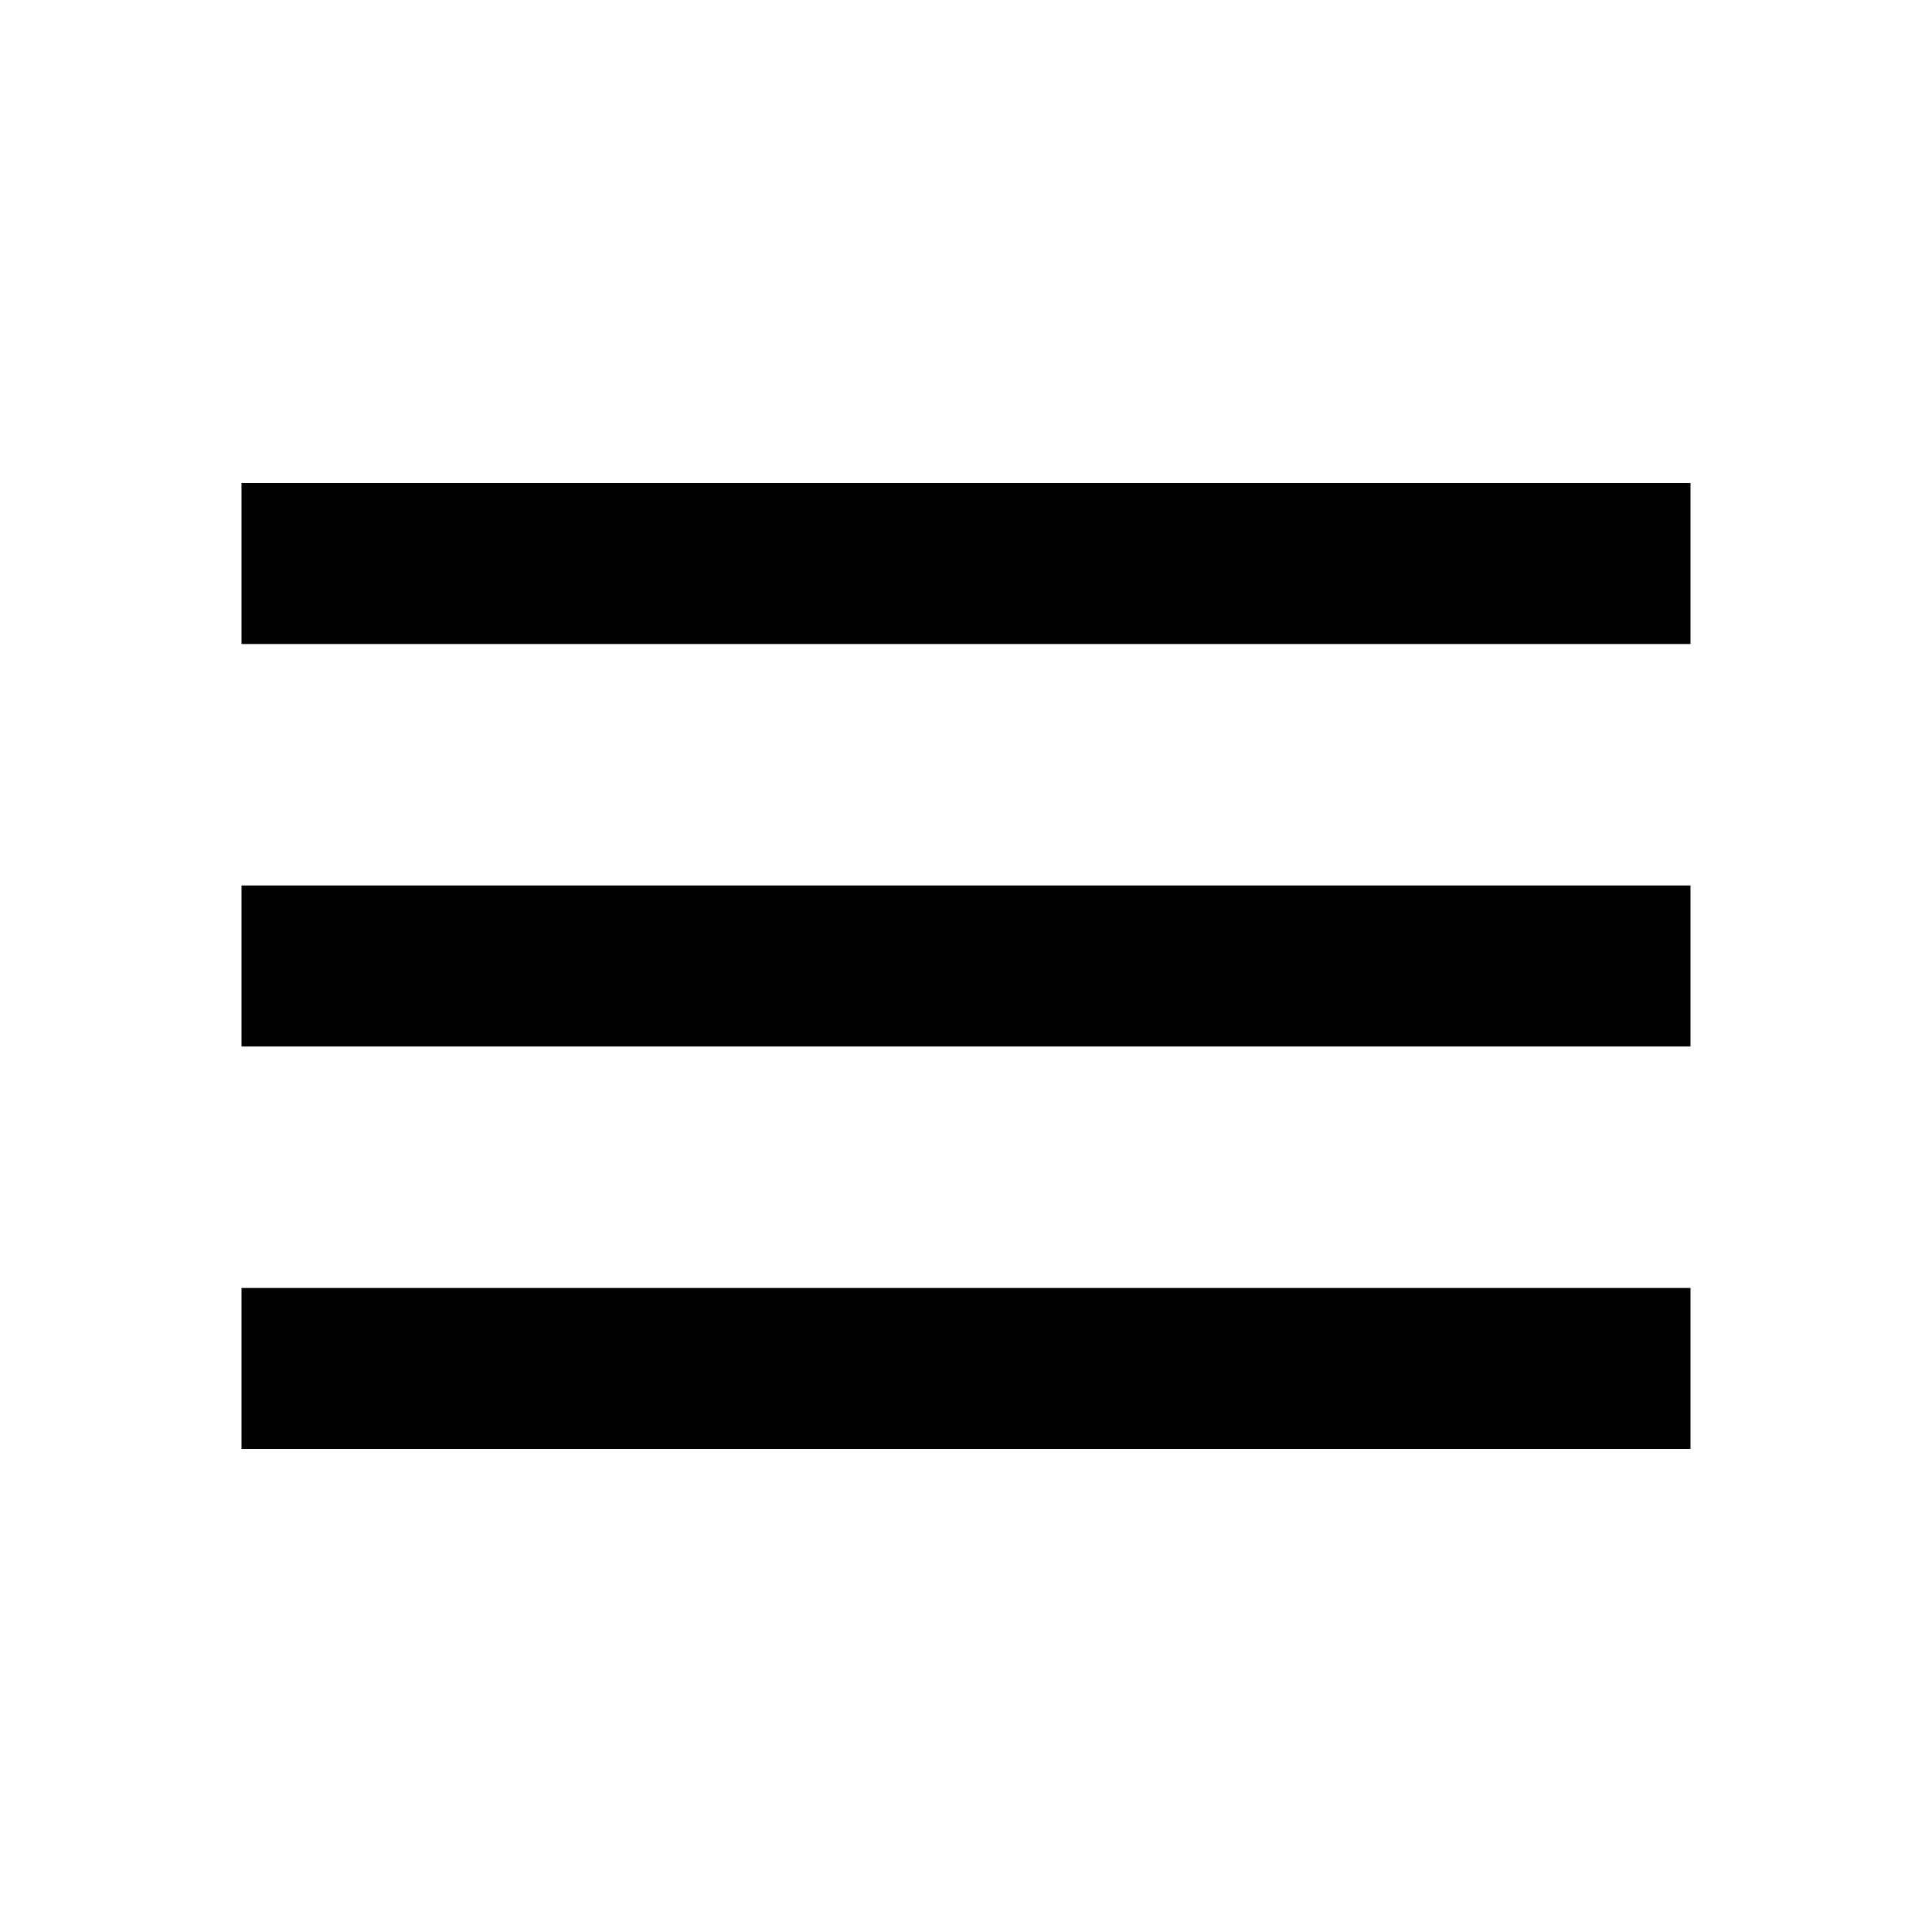
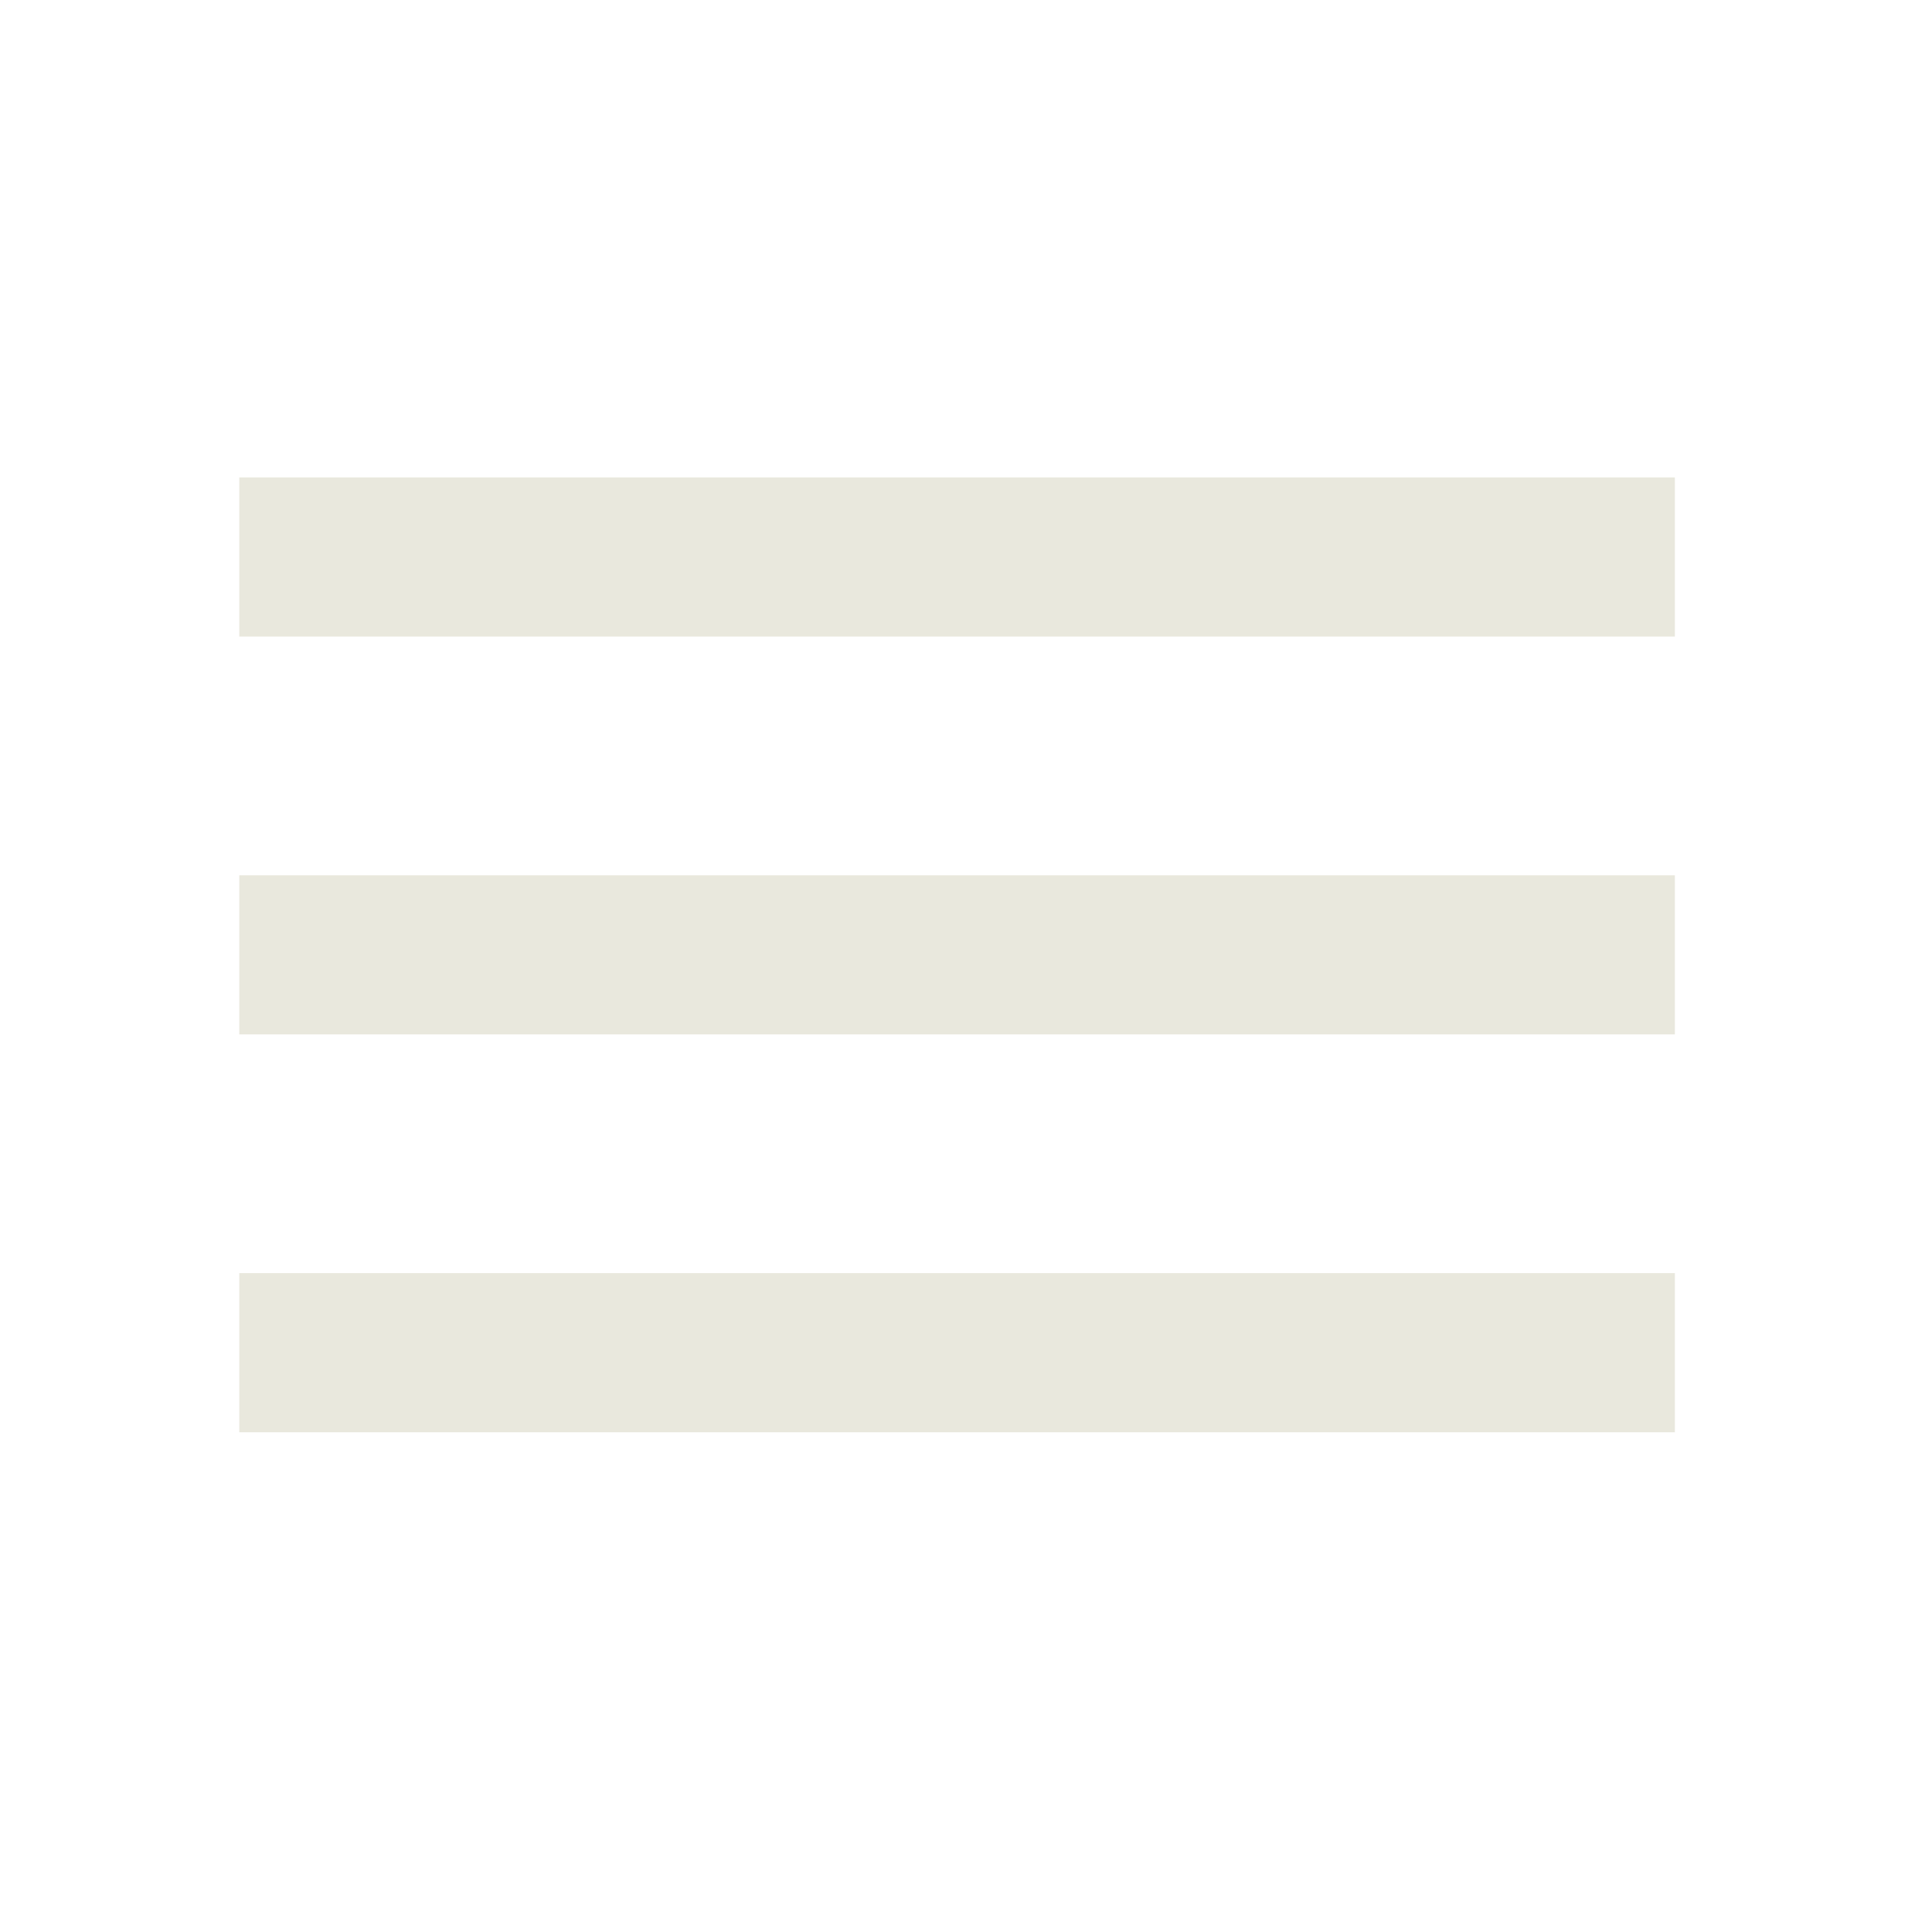
- <svg xmlns="http://www.w3.org/2000/svg" width="137" height="137" viewBox="0 0 137 137" fill="none">
-   <path d="M17.125 102.75V91.333H119.875V102.75H17.125ZM17.125 74.208V62.792H119.875V74.208H17.125ZM17.125 45.667V34.25H119.875V45.667H17.125Z" fill="black" />
+ <svg xmlns="http://www.w3.org/2000/svg" width="85" height="84" viewBox="0 0 85 84" fill="none">
+   <path d="M10.527 63V56H73.687V63H10.527ZM10.527 45.5V38.5H73.687V45.5H10.527ZM10.527 28V21H73.687V28H10.527Z" fill="#E9E8DD" />
</svg>
